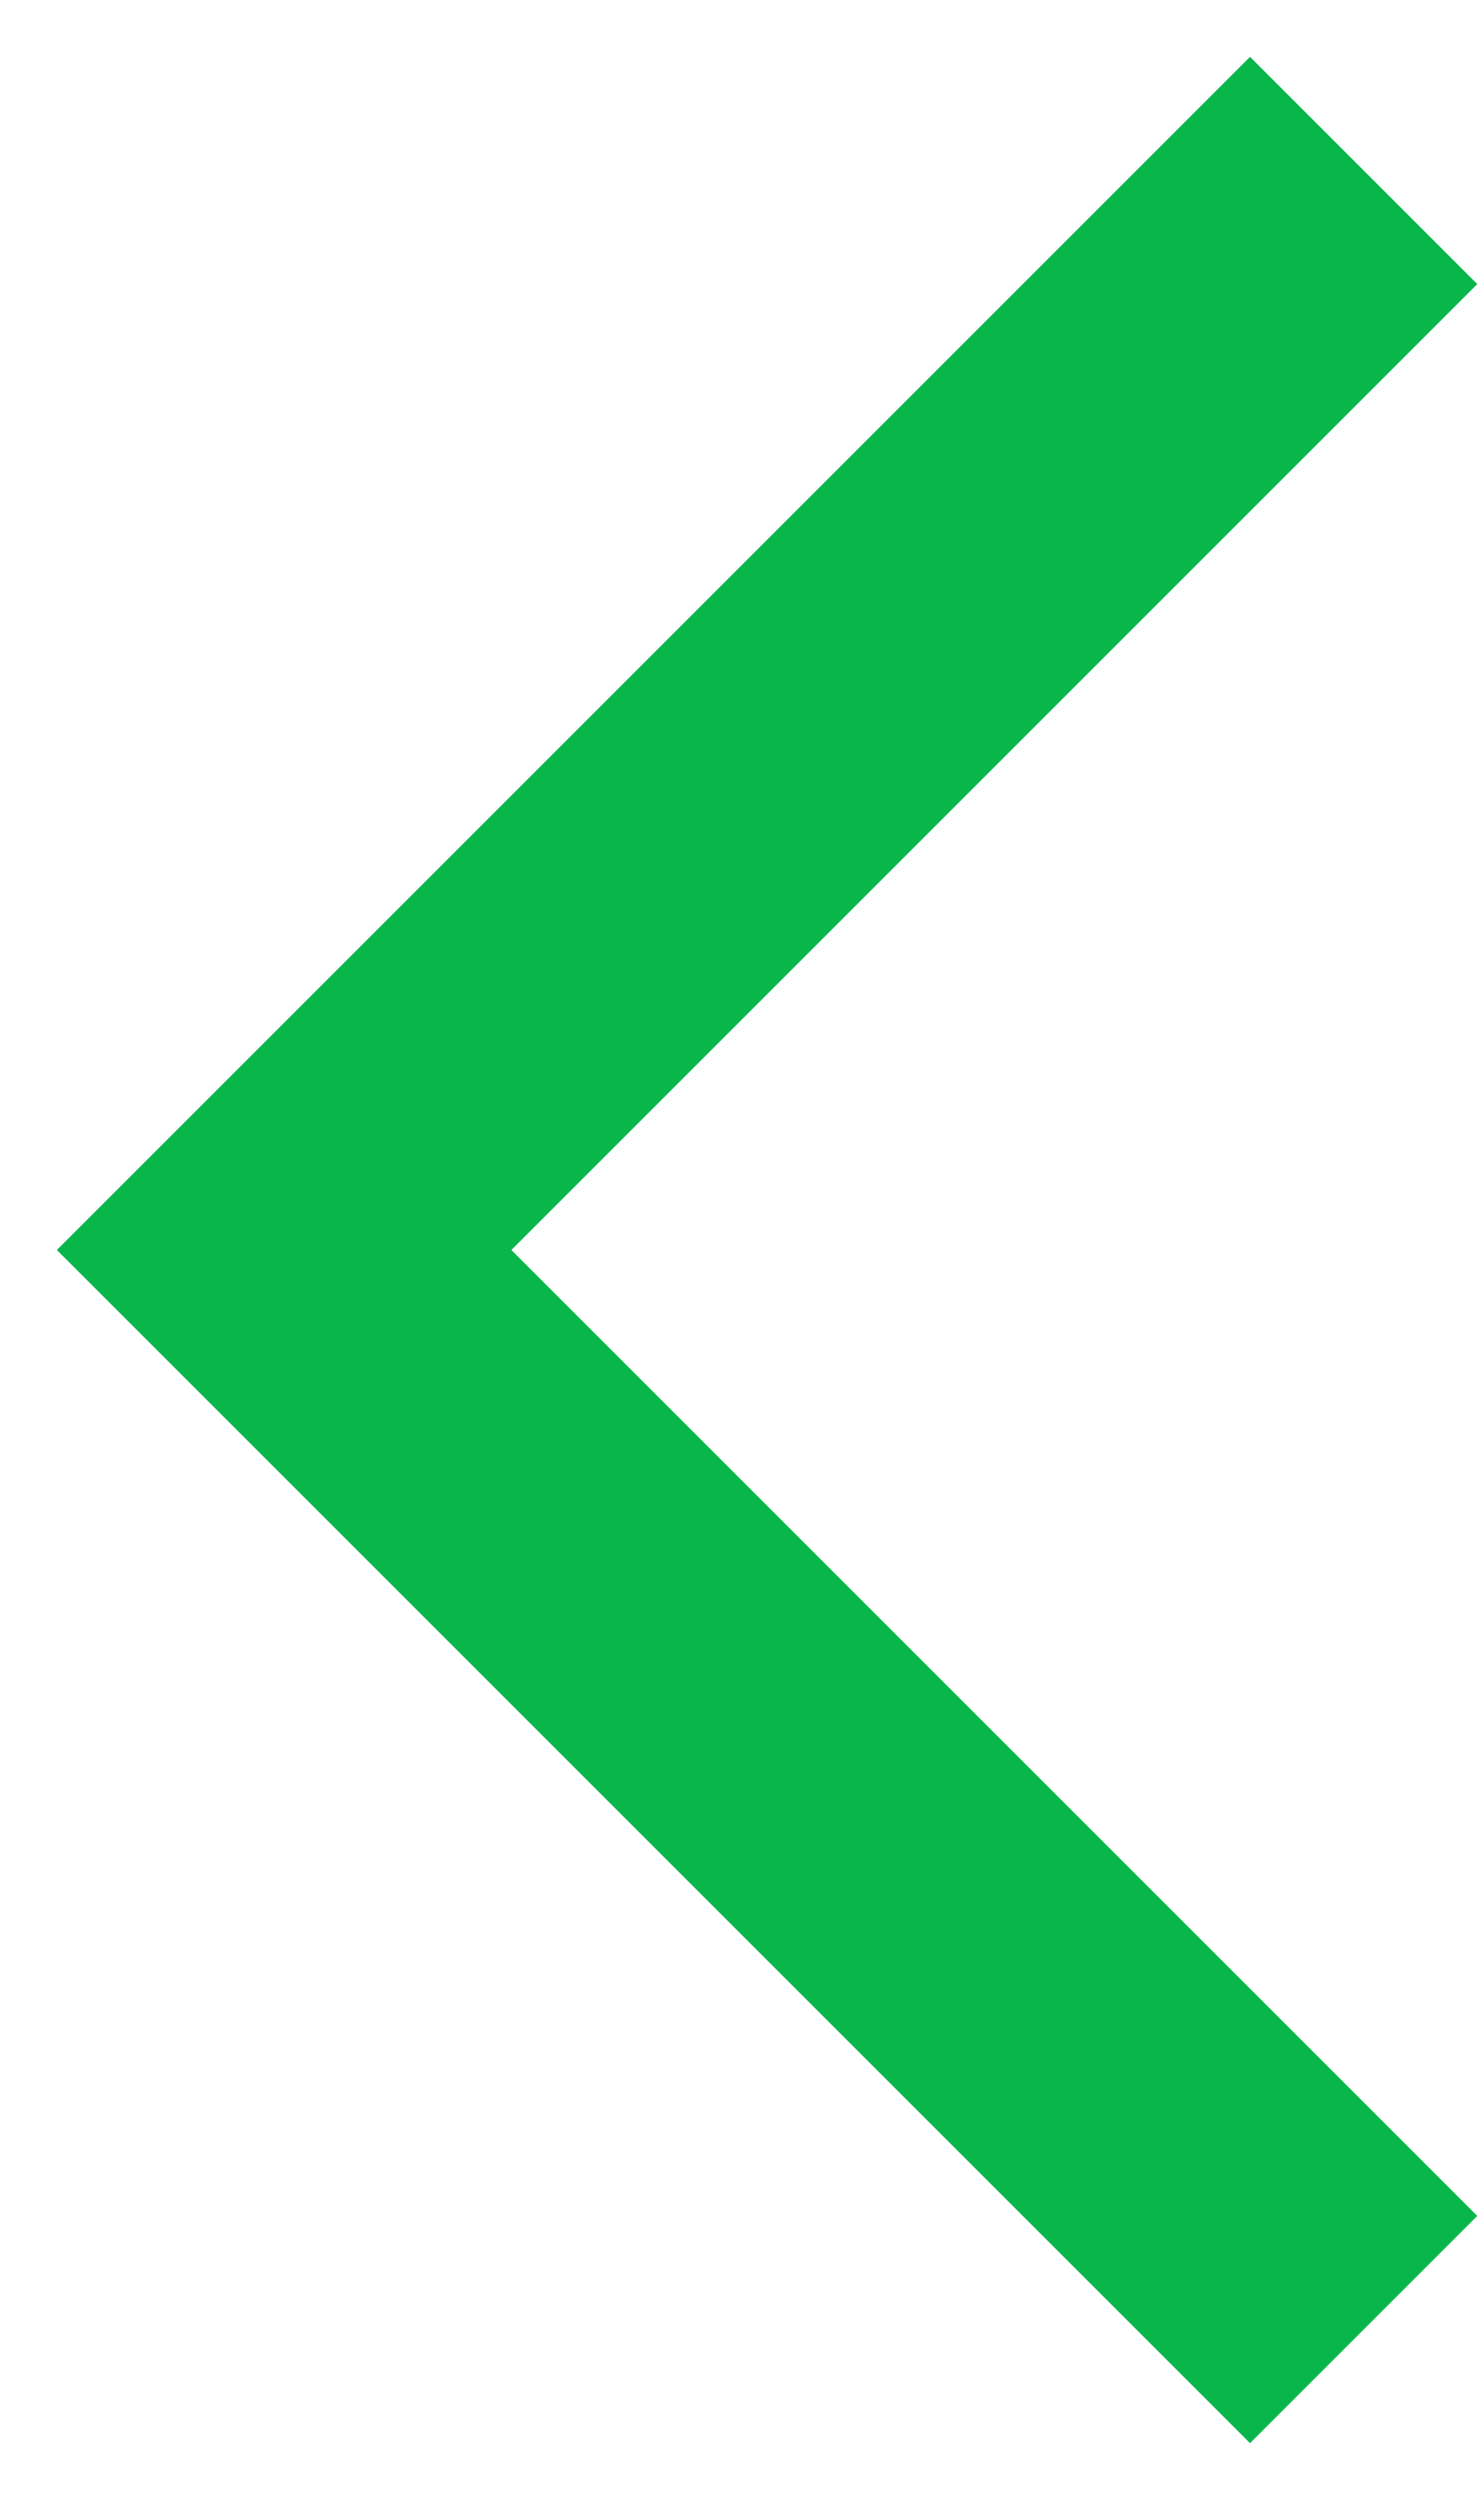
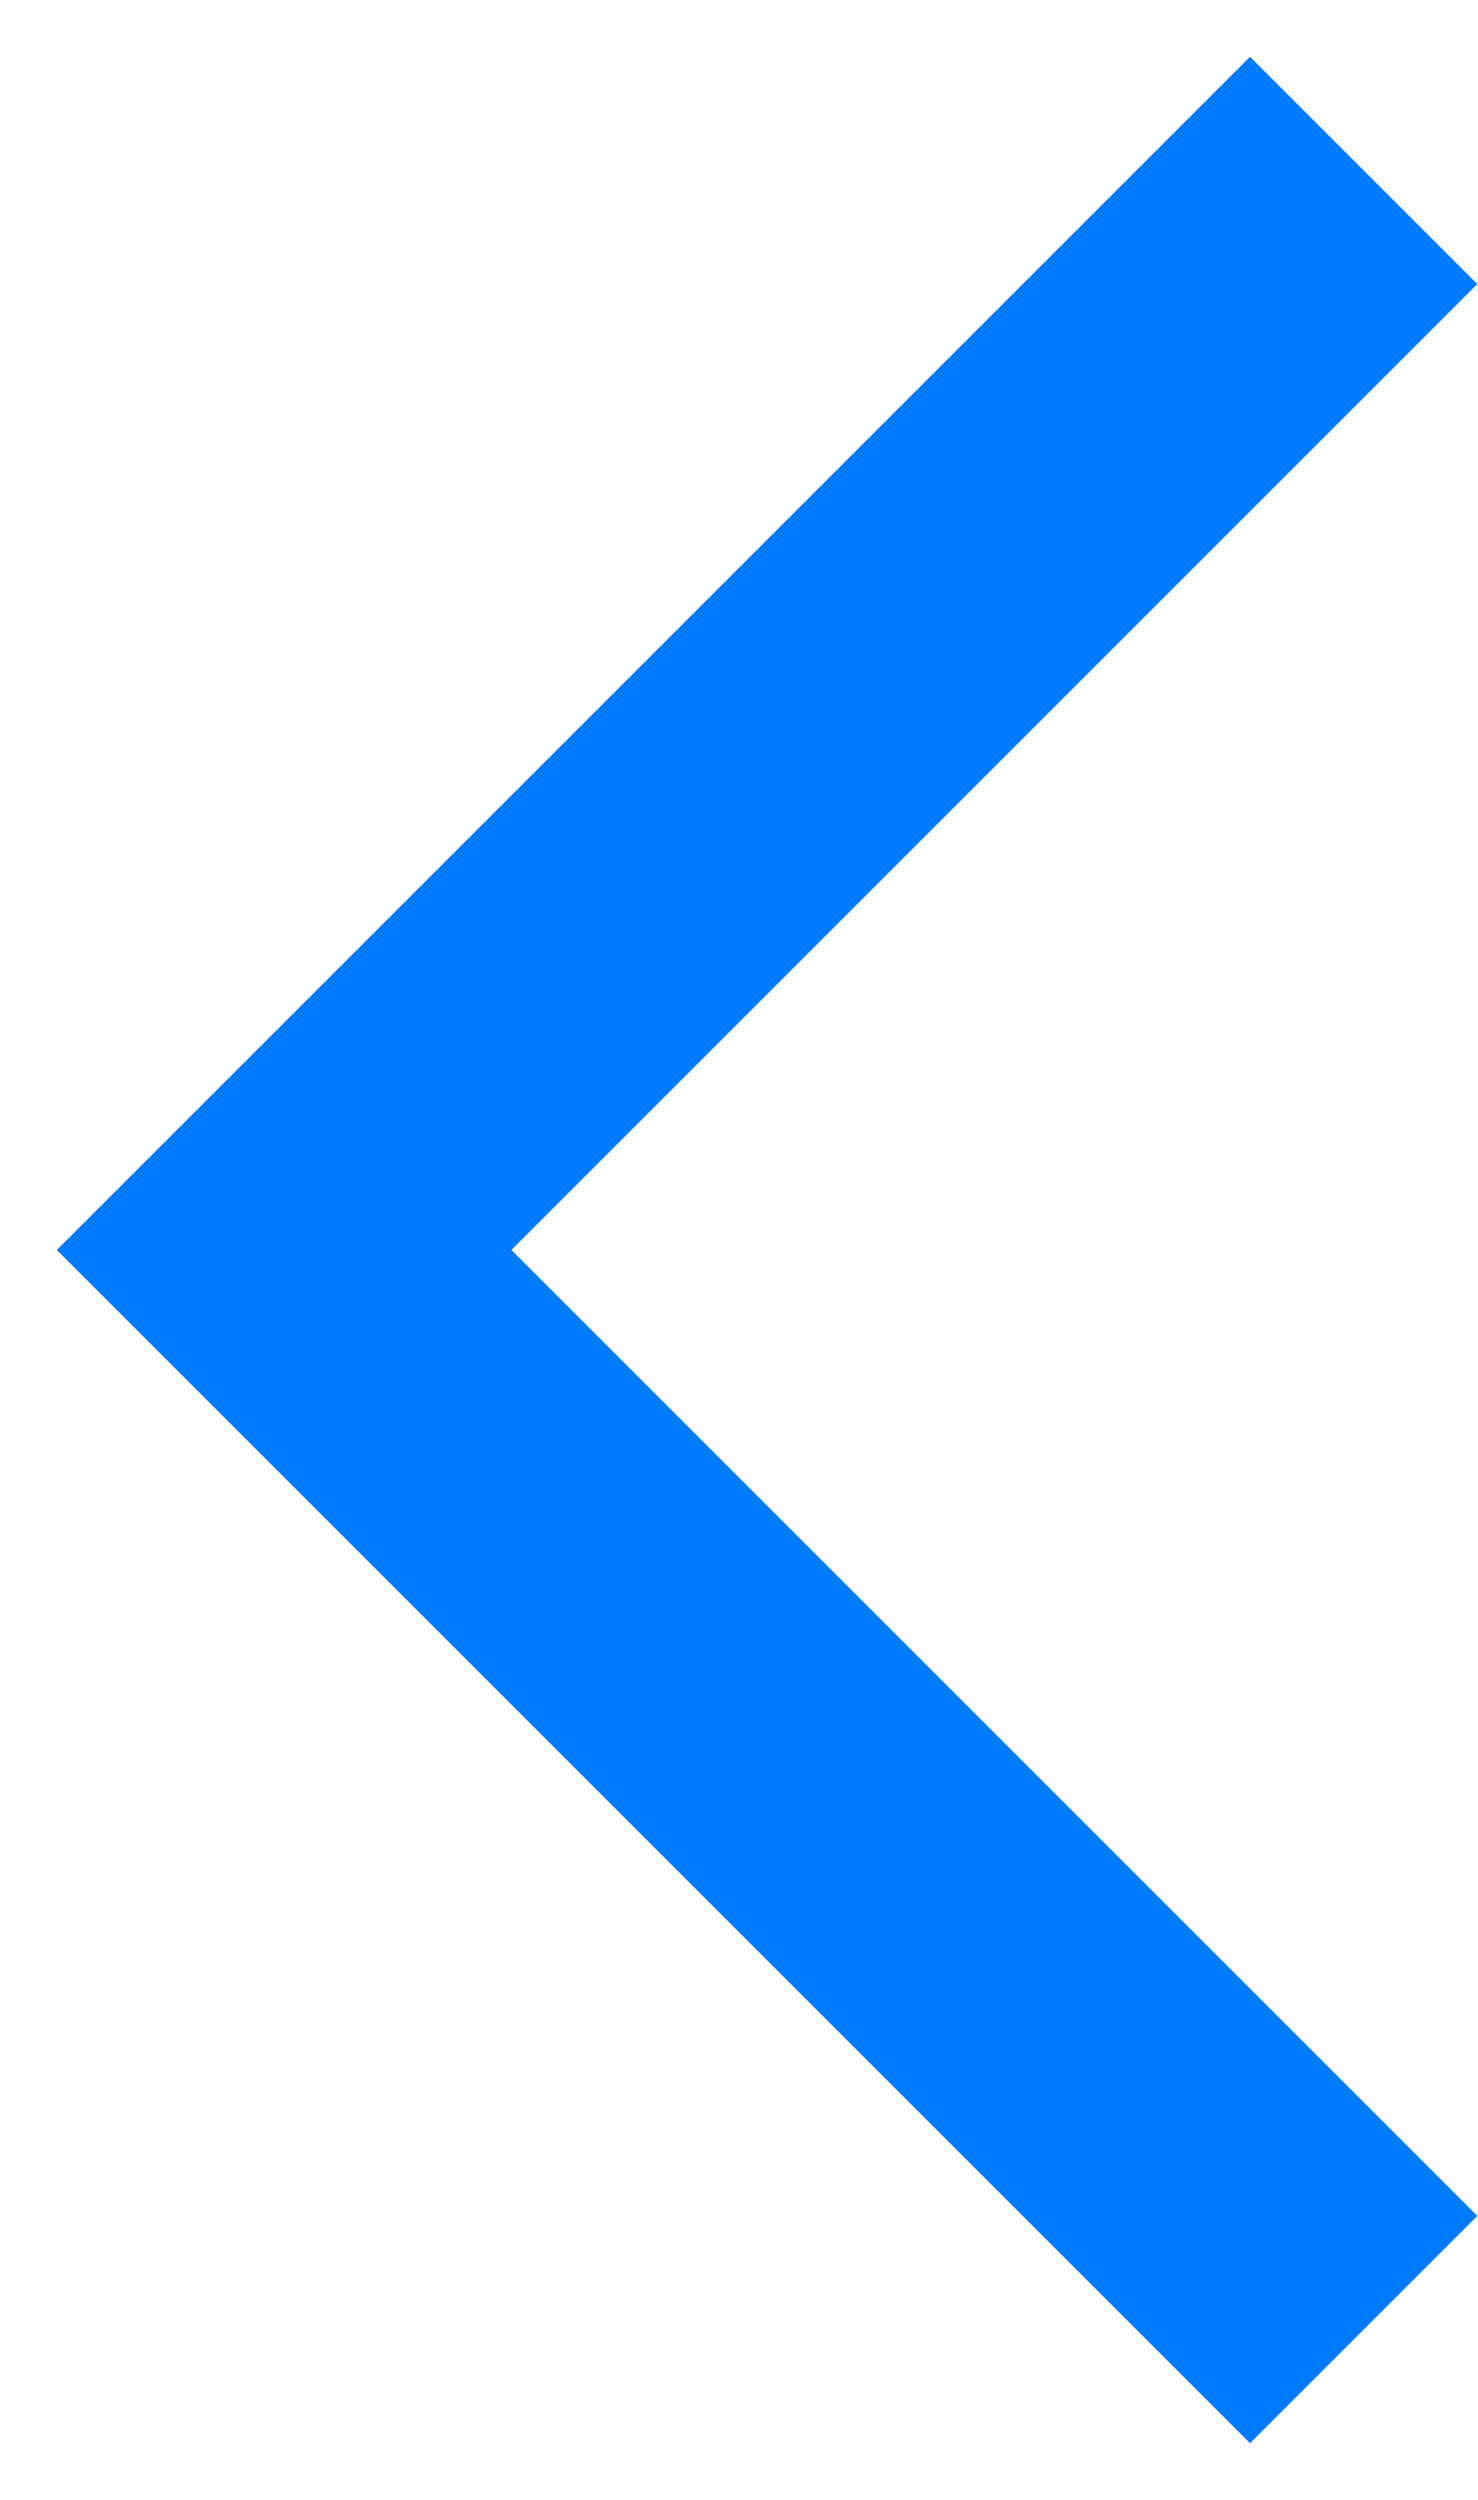
<svg xmlns="http://www.w3.org/2000/svg" width="13px" height="22px" viewBox="0 0 13 22" version="1.1">
  <defs />
  <g id="Page-1-Copy" stroke="none" stroke-width="1" fill="none" fill-rule="evenodd">
-     <g id="give-copy-2" transform="translate(-8, -32)" fill="#08B649">
-       <path d="M8.5,43 L19,32.5 L21,34.5 L12.5,43 L21,51.5 L19,53.5 L8.5,43 Z" id="Back-Arrow" />
+     <g id="match-detail-copy-2" transform="translate(-8, -32)" fill="#007AFF">
+       <g id="Header">
+         <polygon id="Back-Arrow" points="8.5 43 19 32.5 21 34.5 12.5 43 21 51.5 19 53.5" />
+       </g>
    </g>
  </g>
</svg>
